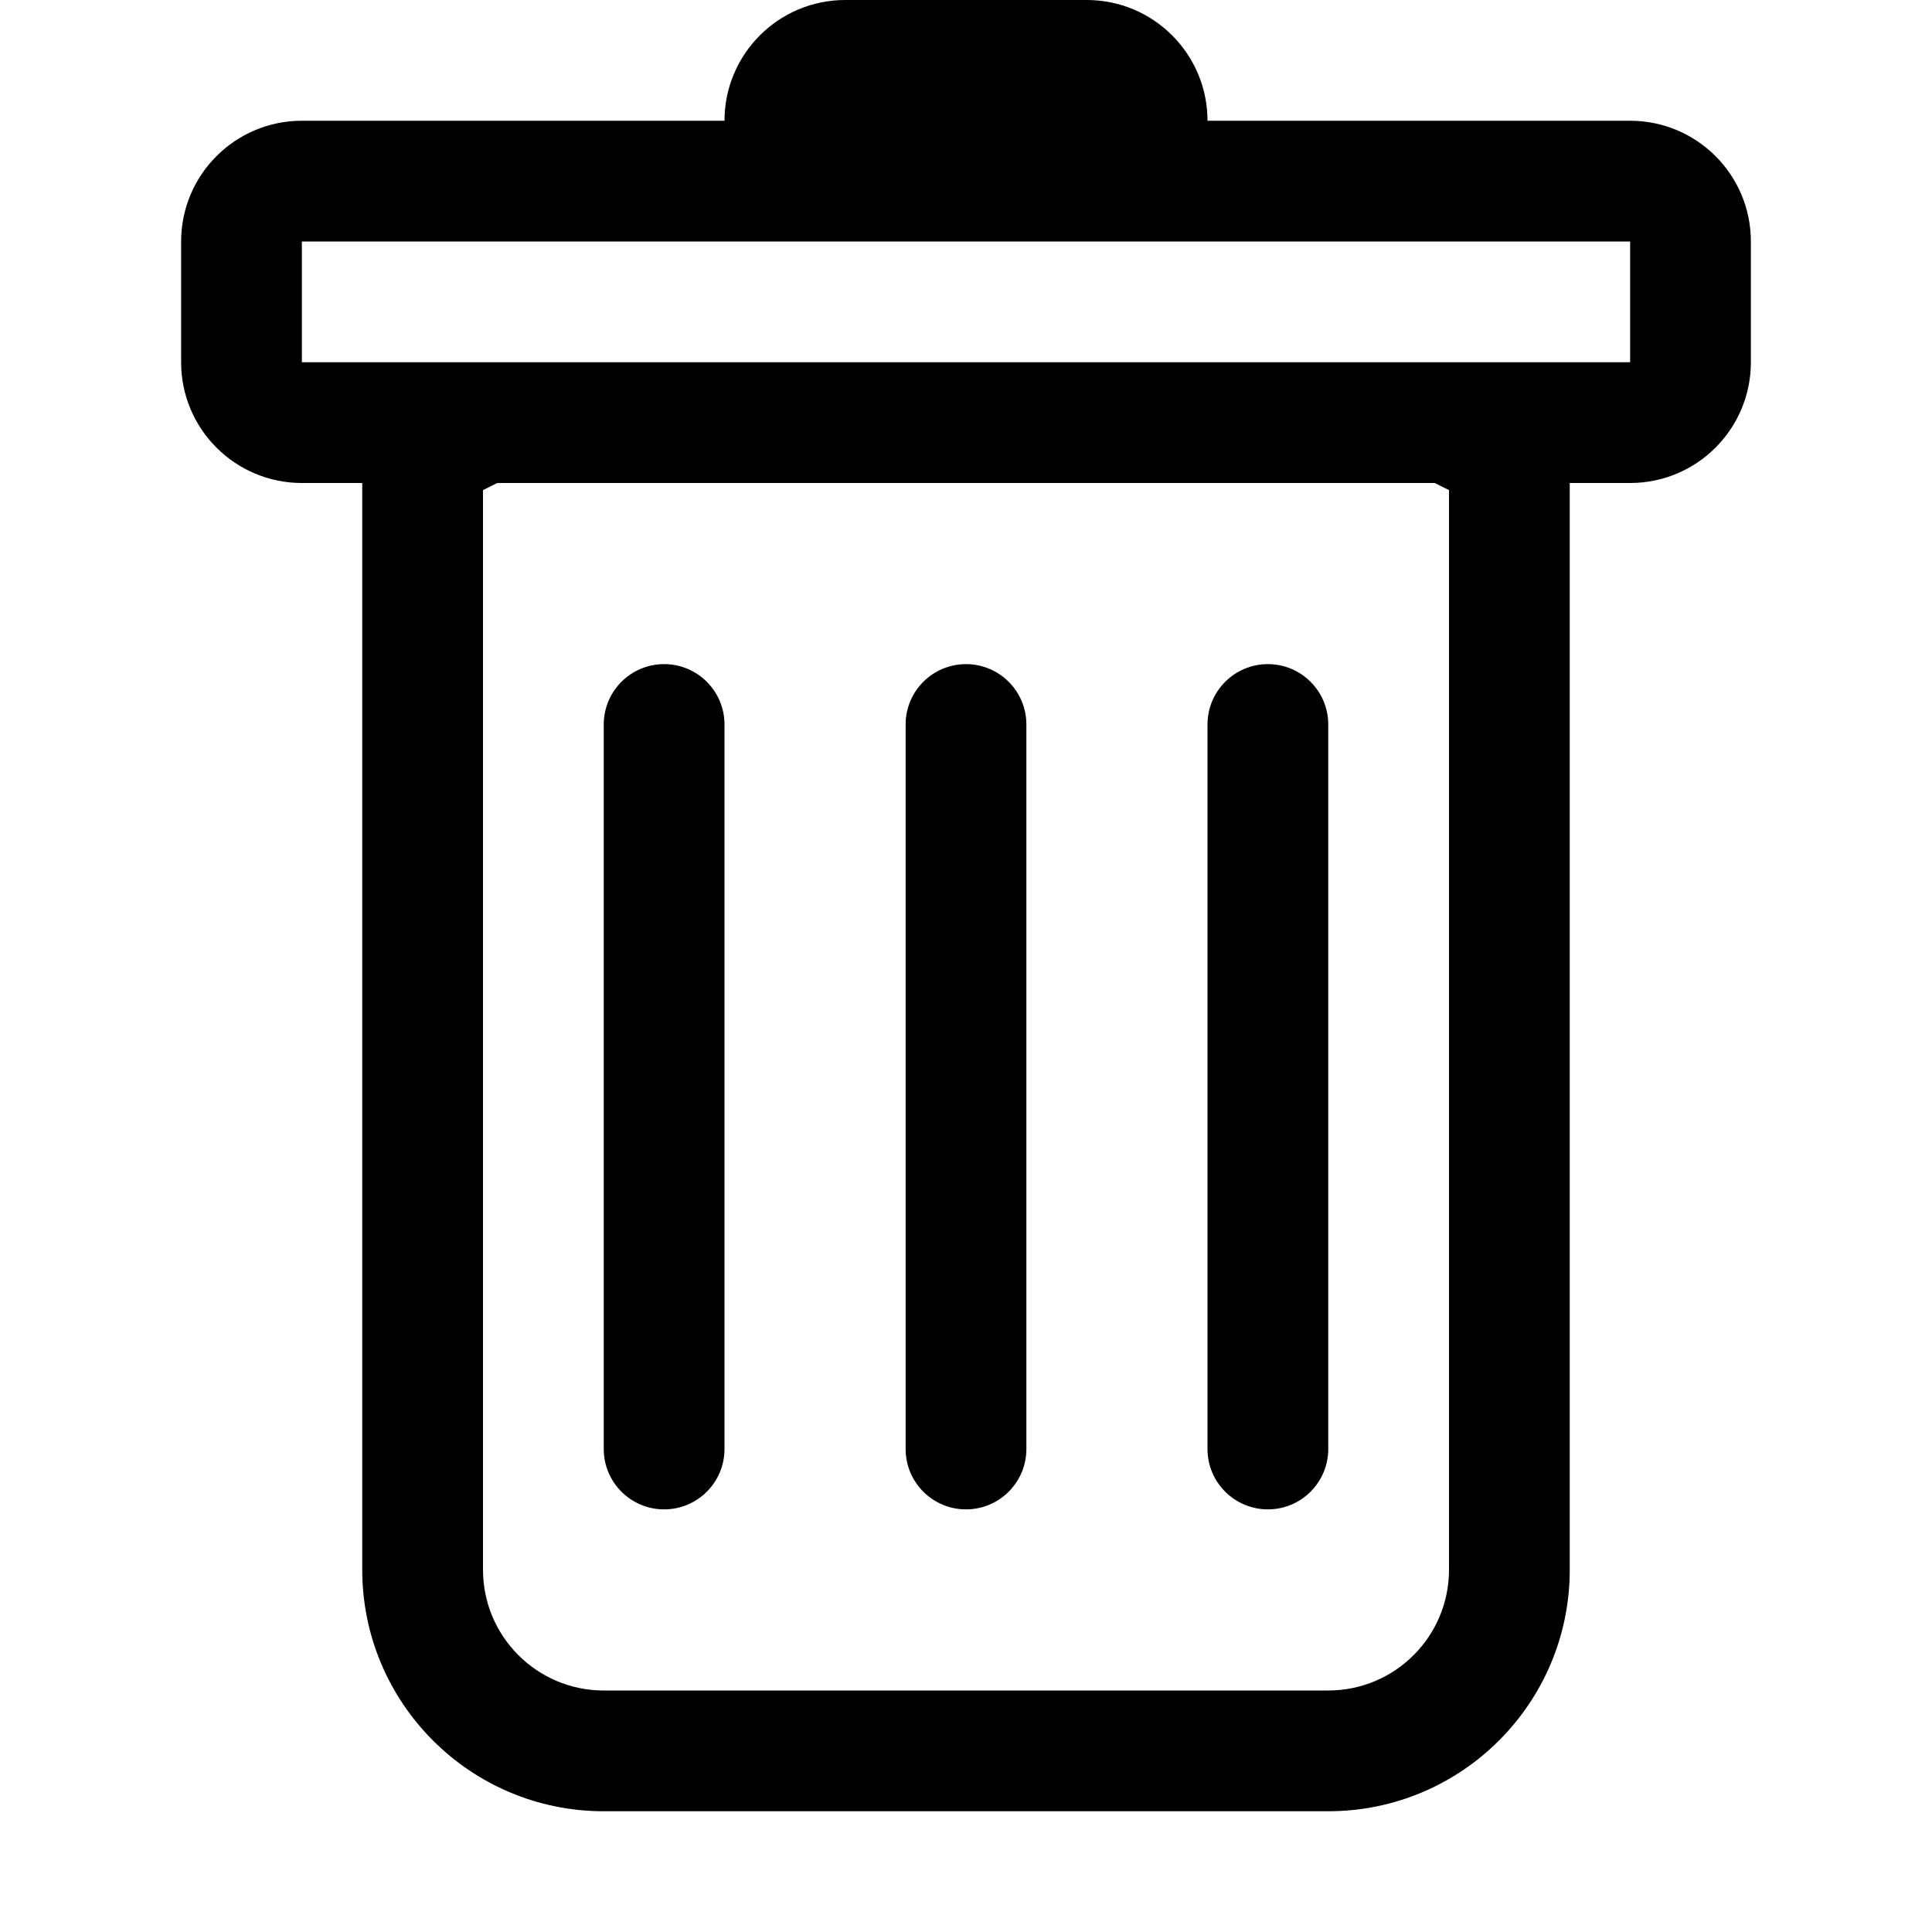
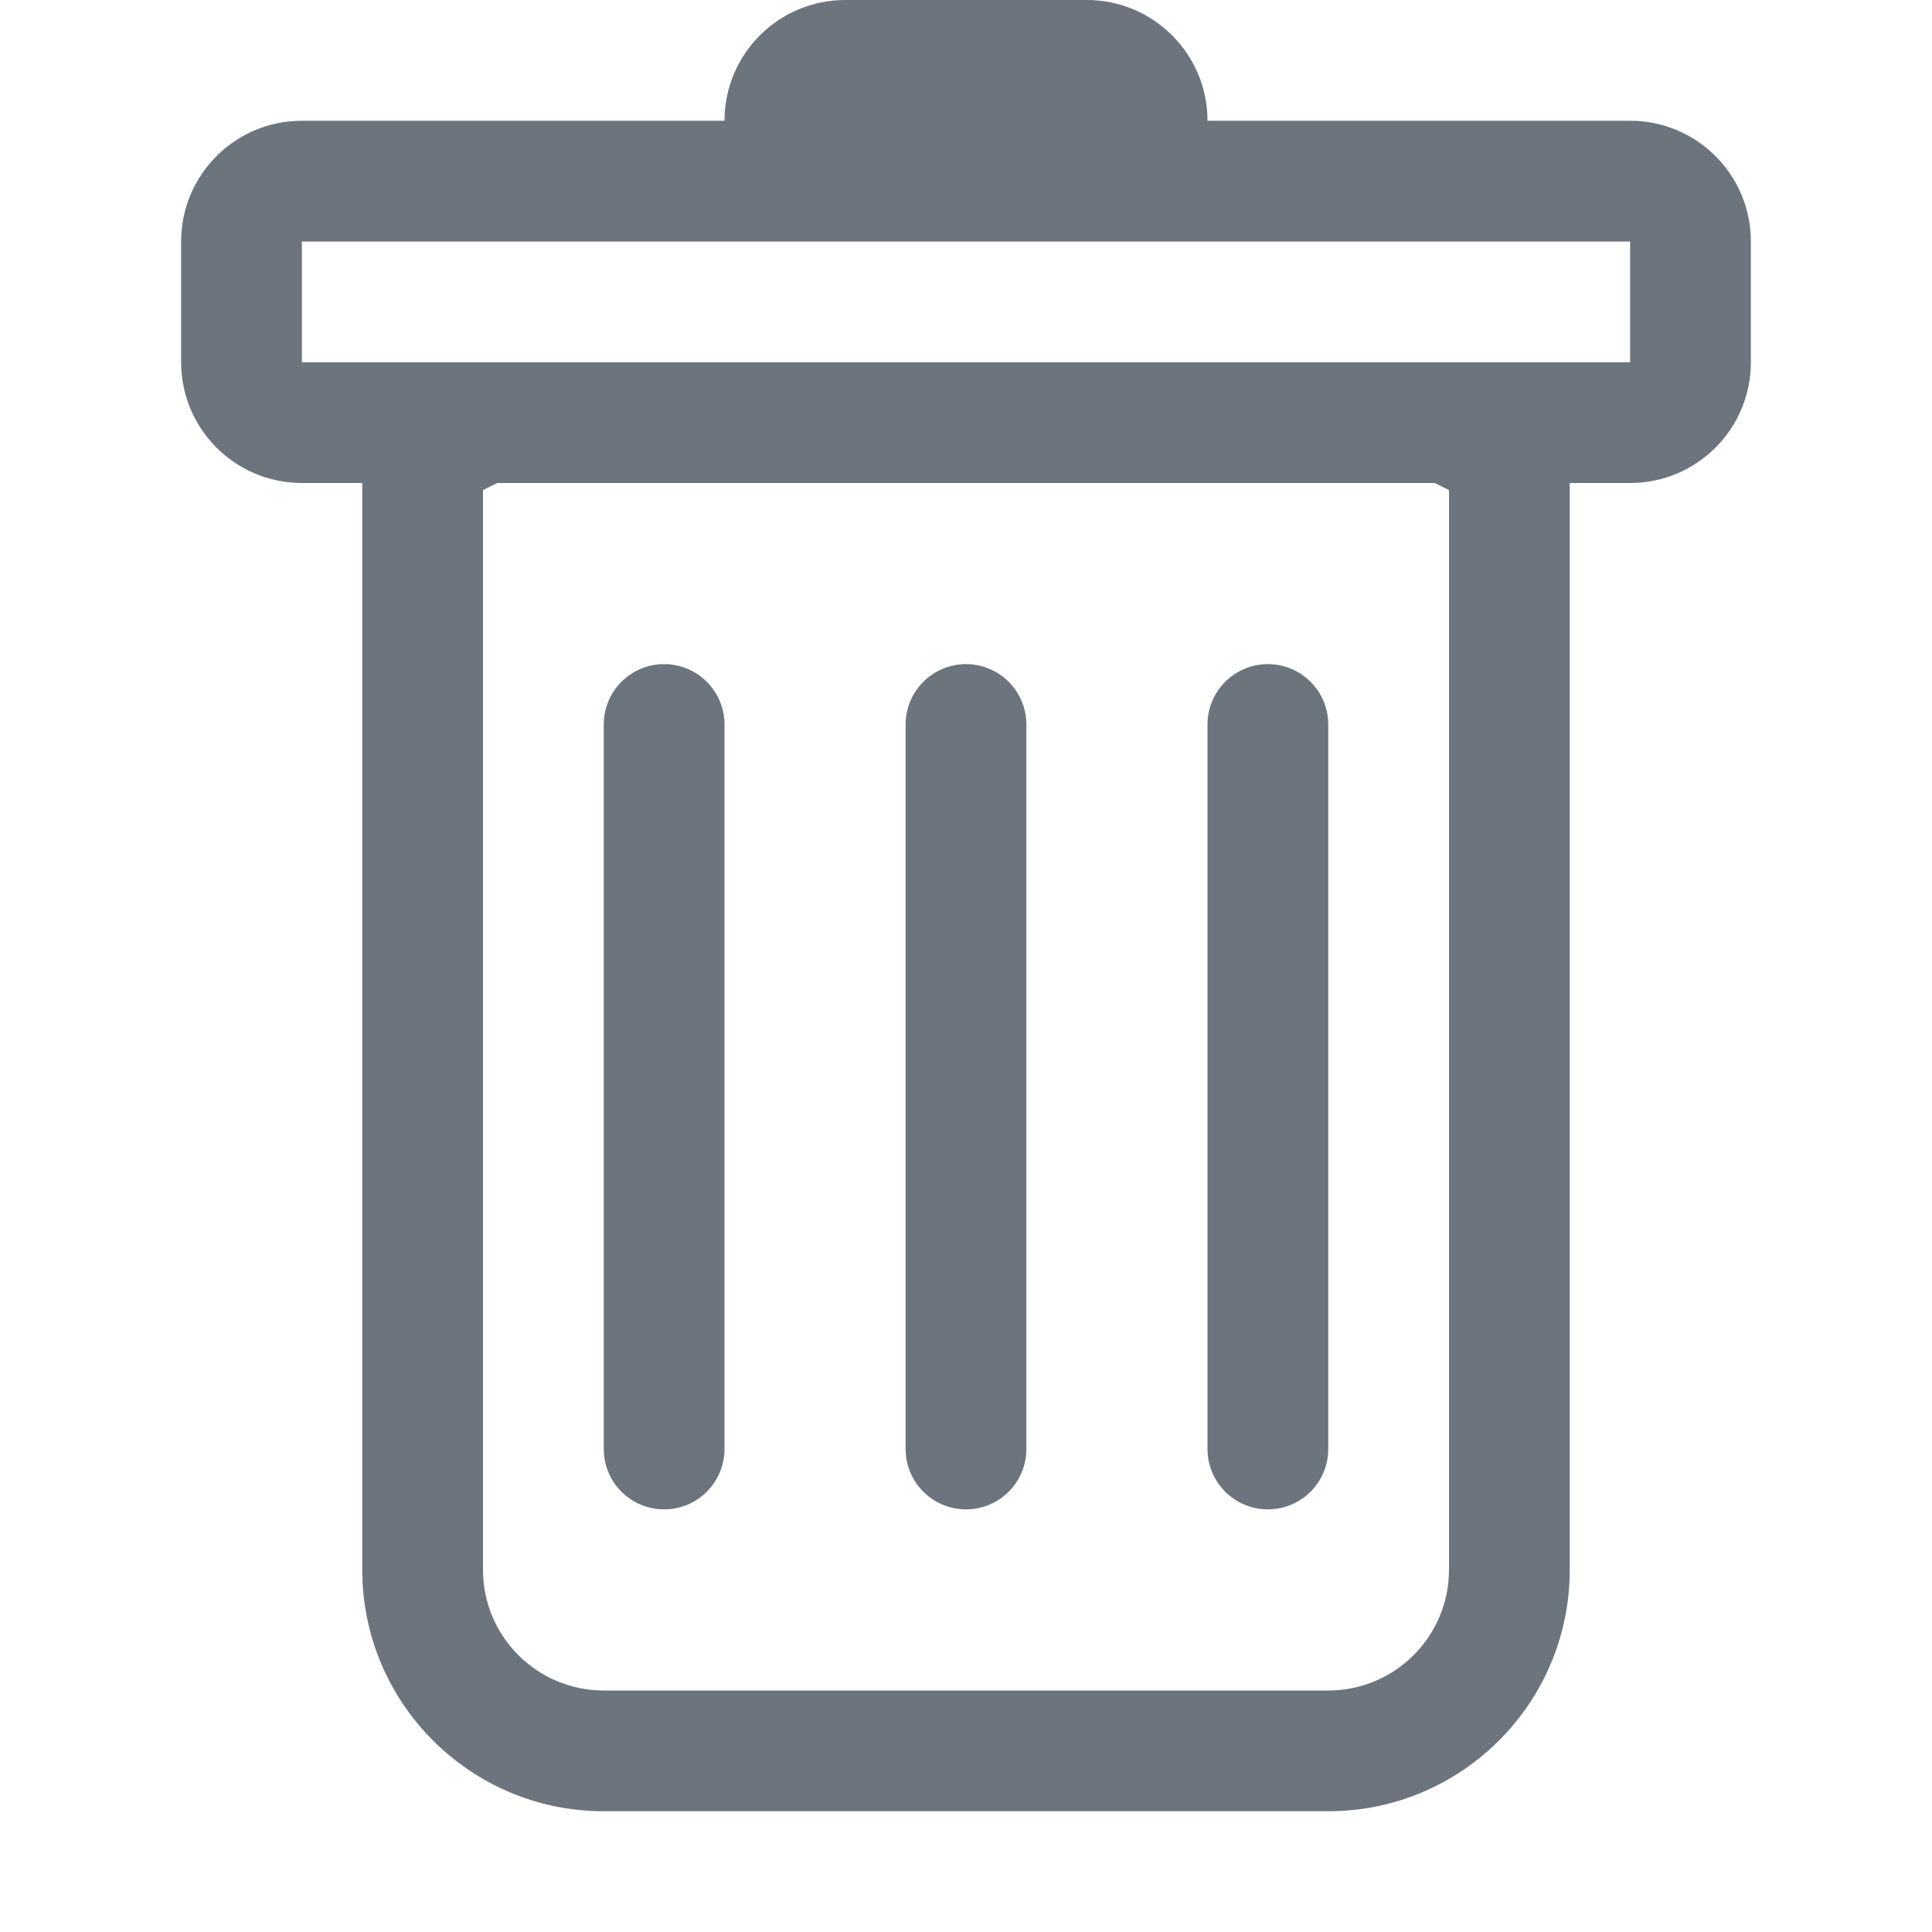
- <svg xmlns="http://www.w3.org/2000/svg" width="16" height="16" fill="currentColor" class="bi bi-trash" viewBox="0 0 16 16">
+ <svg xmlns="http://www.w3.org/2000/svg" width="16" height="16" fill="#6c757d" class="bi bi-trash" viewBox="0 0 16 16">
  <path d="M5.5 5.5A.5.5 0 0 1 6 6v6a.5.5 0 0 1-1 0V6a.5.5 0 0 1 .5-.5zm2.5 0a.5.5 0 0 1 .5.5v6a.5.5 0 0 1-1 0V6a.5.5 0 0 1 .5-.5zm3 .5a.5.5 0 0 0-1 0v6a.5.5 0 0 0 1 0V6z" />
  <path fill-rule="evenodd" d="M14.5 3a1 1 0 0 1-1 1H13v9a2 2 0 0 1-2 2H5a2 2 0 0 1-2-2V4h-.5a1 1 0 0 1-1-1V2a1 1 0 0 1 1-1H6a1 1 0 0 1 1-1h2a1 1 0 0 1 1 1h3.5a1 1 0 0 1 1 1v1zM4.118 4 4 4.059V13a1 1 0 0 0 1 1h6a1 1 0 0 0 1-1V4.059L11.882 4H4.118zM2.5 3V2h11v1h-11z" />
</svg>
